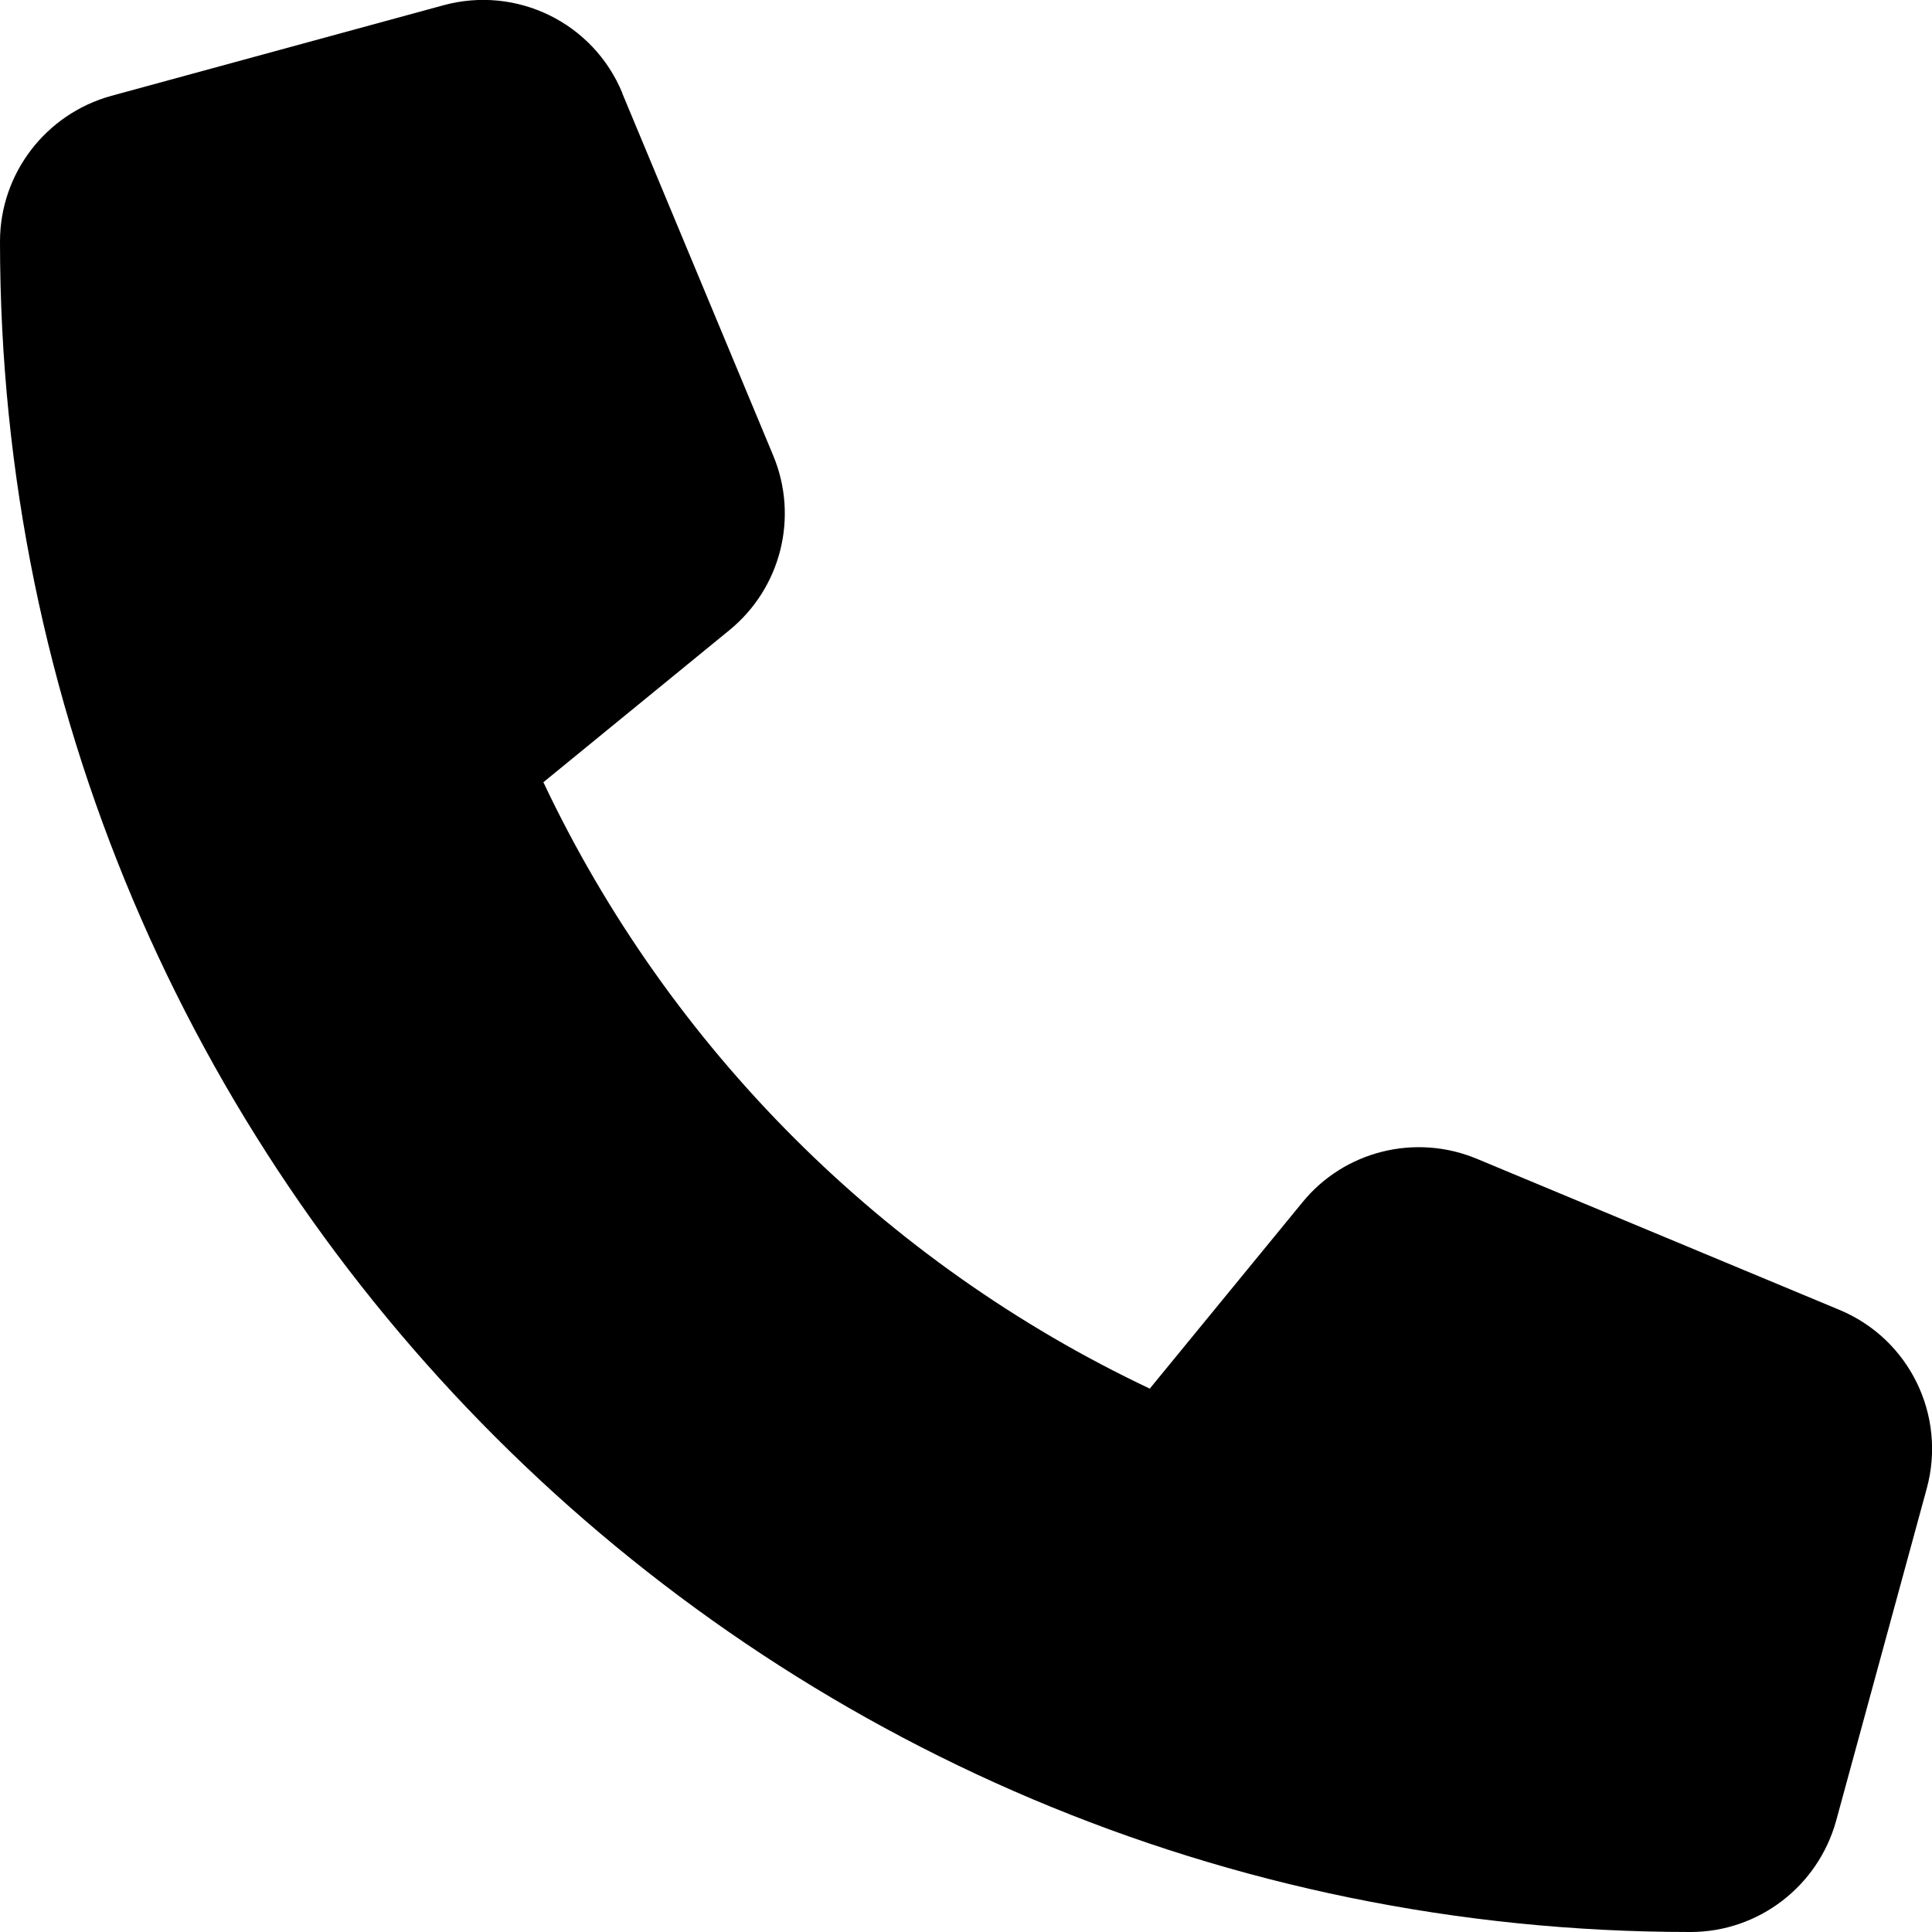
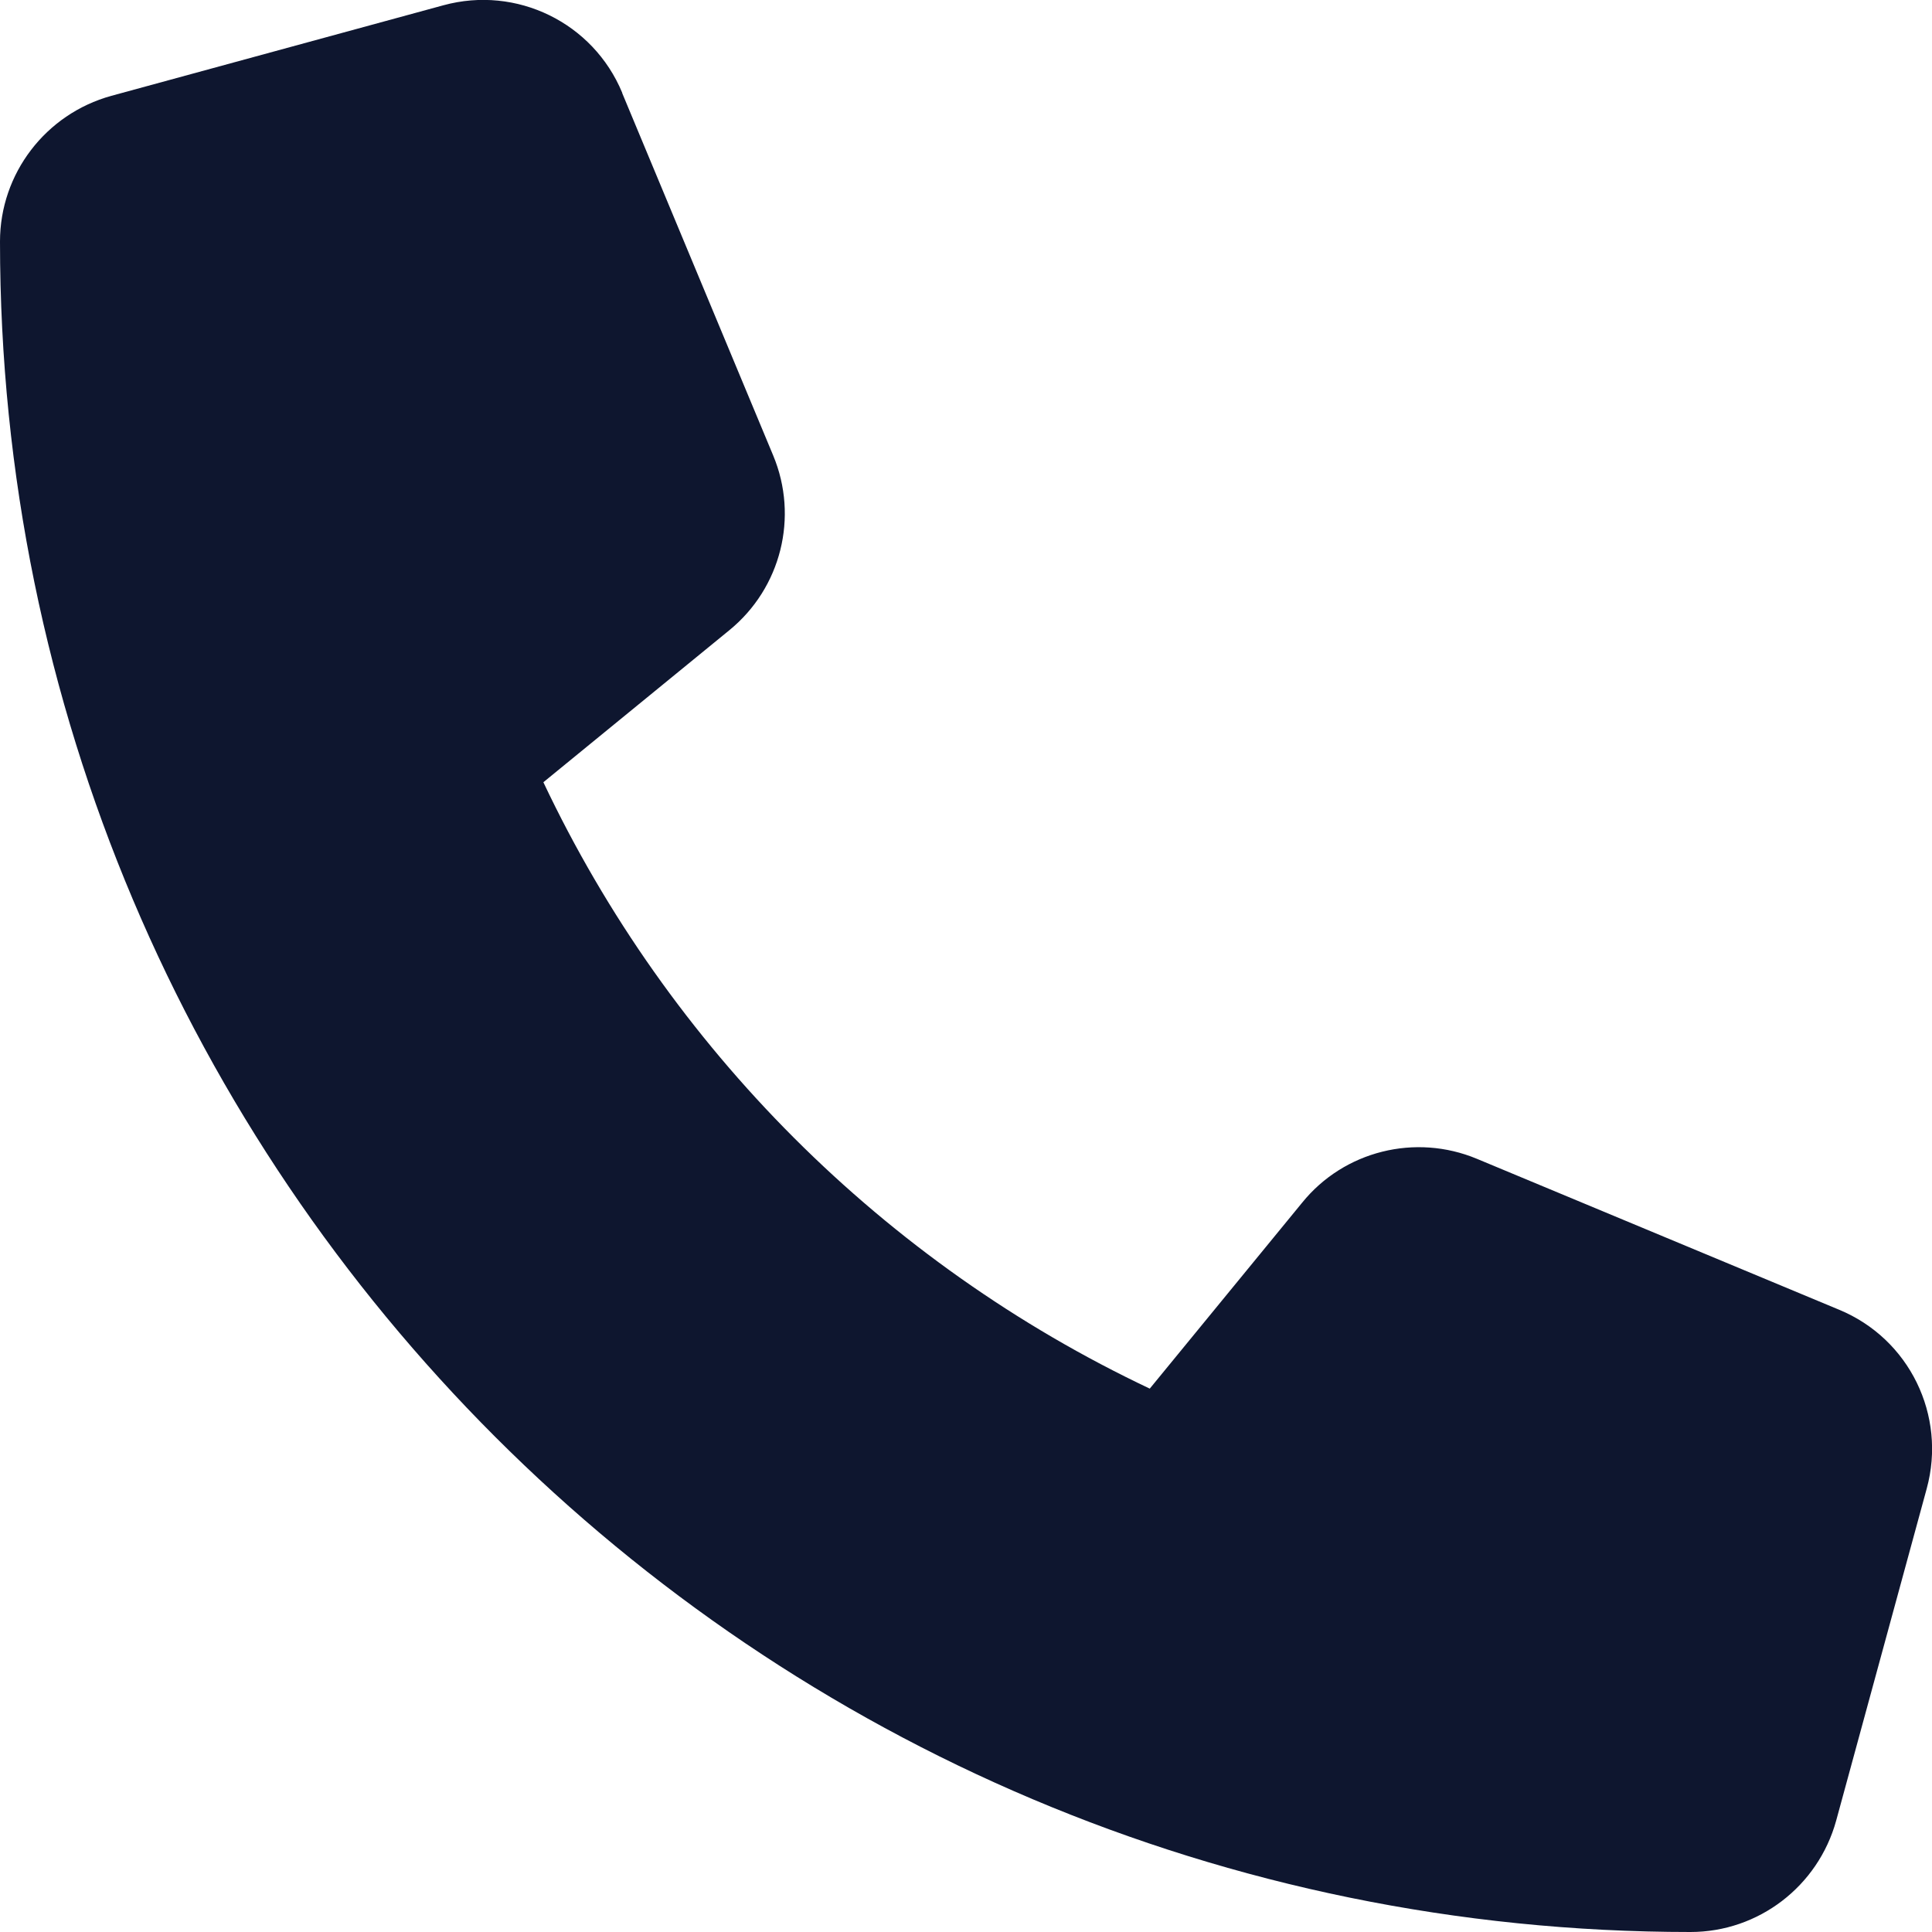
- <svg xmlns="http://www.w3.org/2000/svg" viewBox="0 0 512 512">
+ <svg xmlns="http://www.w3.org/2000/svg" fill="#0e162f" viewBox="0 0 512 512">
  <path d="M164.9 24.6c-7.7-18.6-28-28.5-47.4-23.2l-88 24C12.1 30.2 0 46 0 64C0 311.4 200.6 512 448 512c18 0 33.8-12.1 38.6-29.5l24-88c5.3-19.4-4.6-39.7-23.2-47.4l-96-40c-16.3-6.8-35.2-2.1-46.3 11.6L304.7 368C234.3 334.7 177.3 277.7 144 207.3L193.3 167c13.7-11.2 18.4-30 11.6-46.3l-40-96z" />
</svg>
